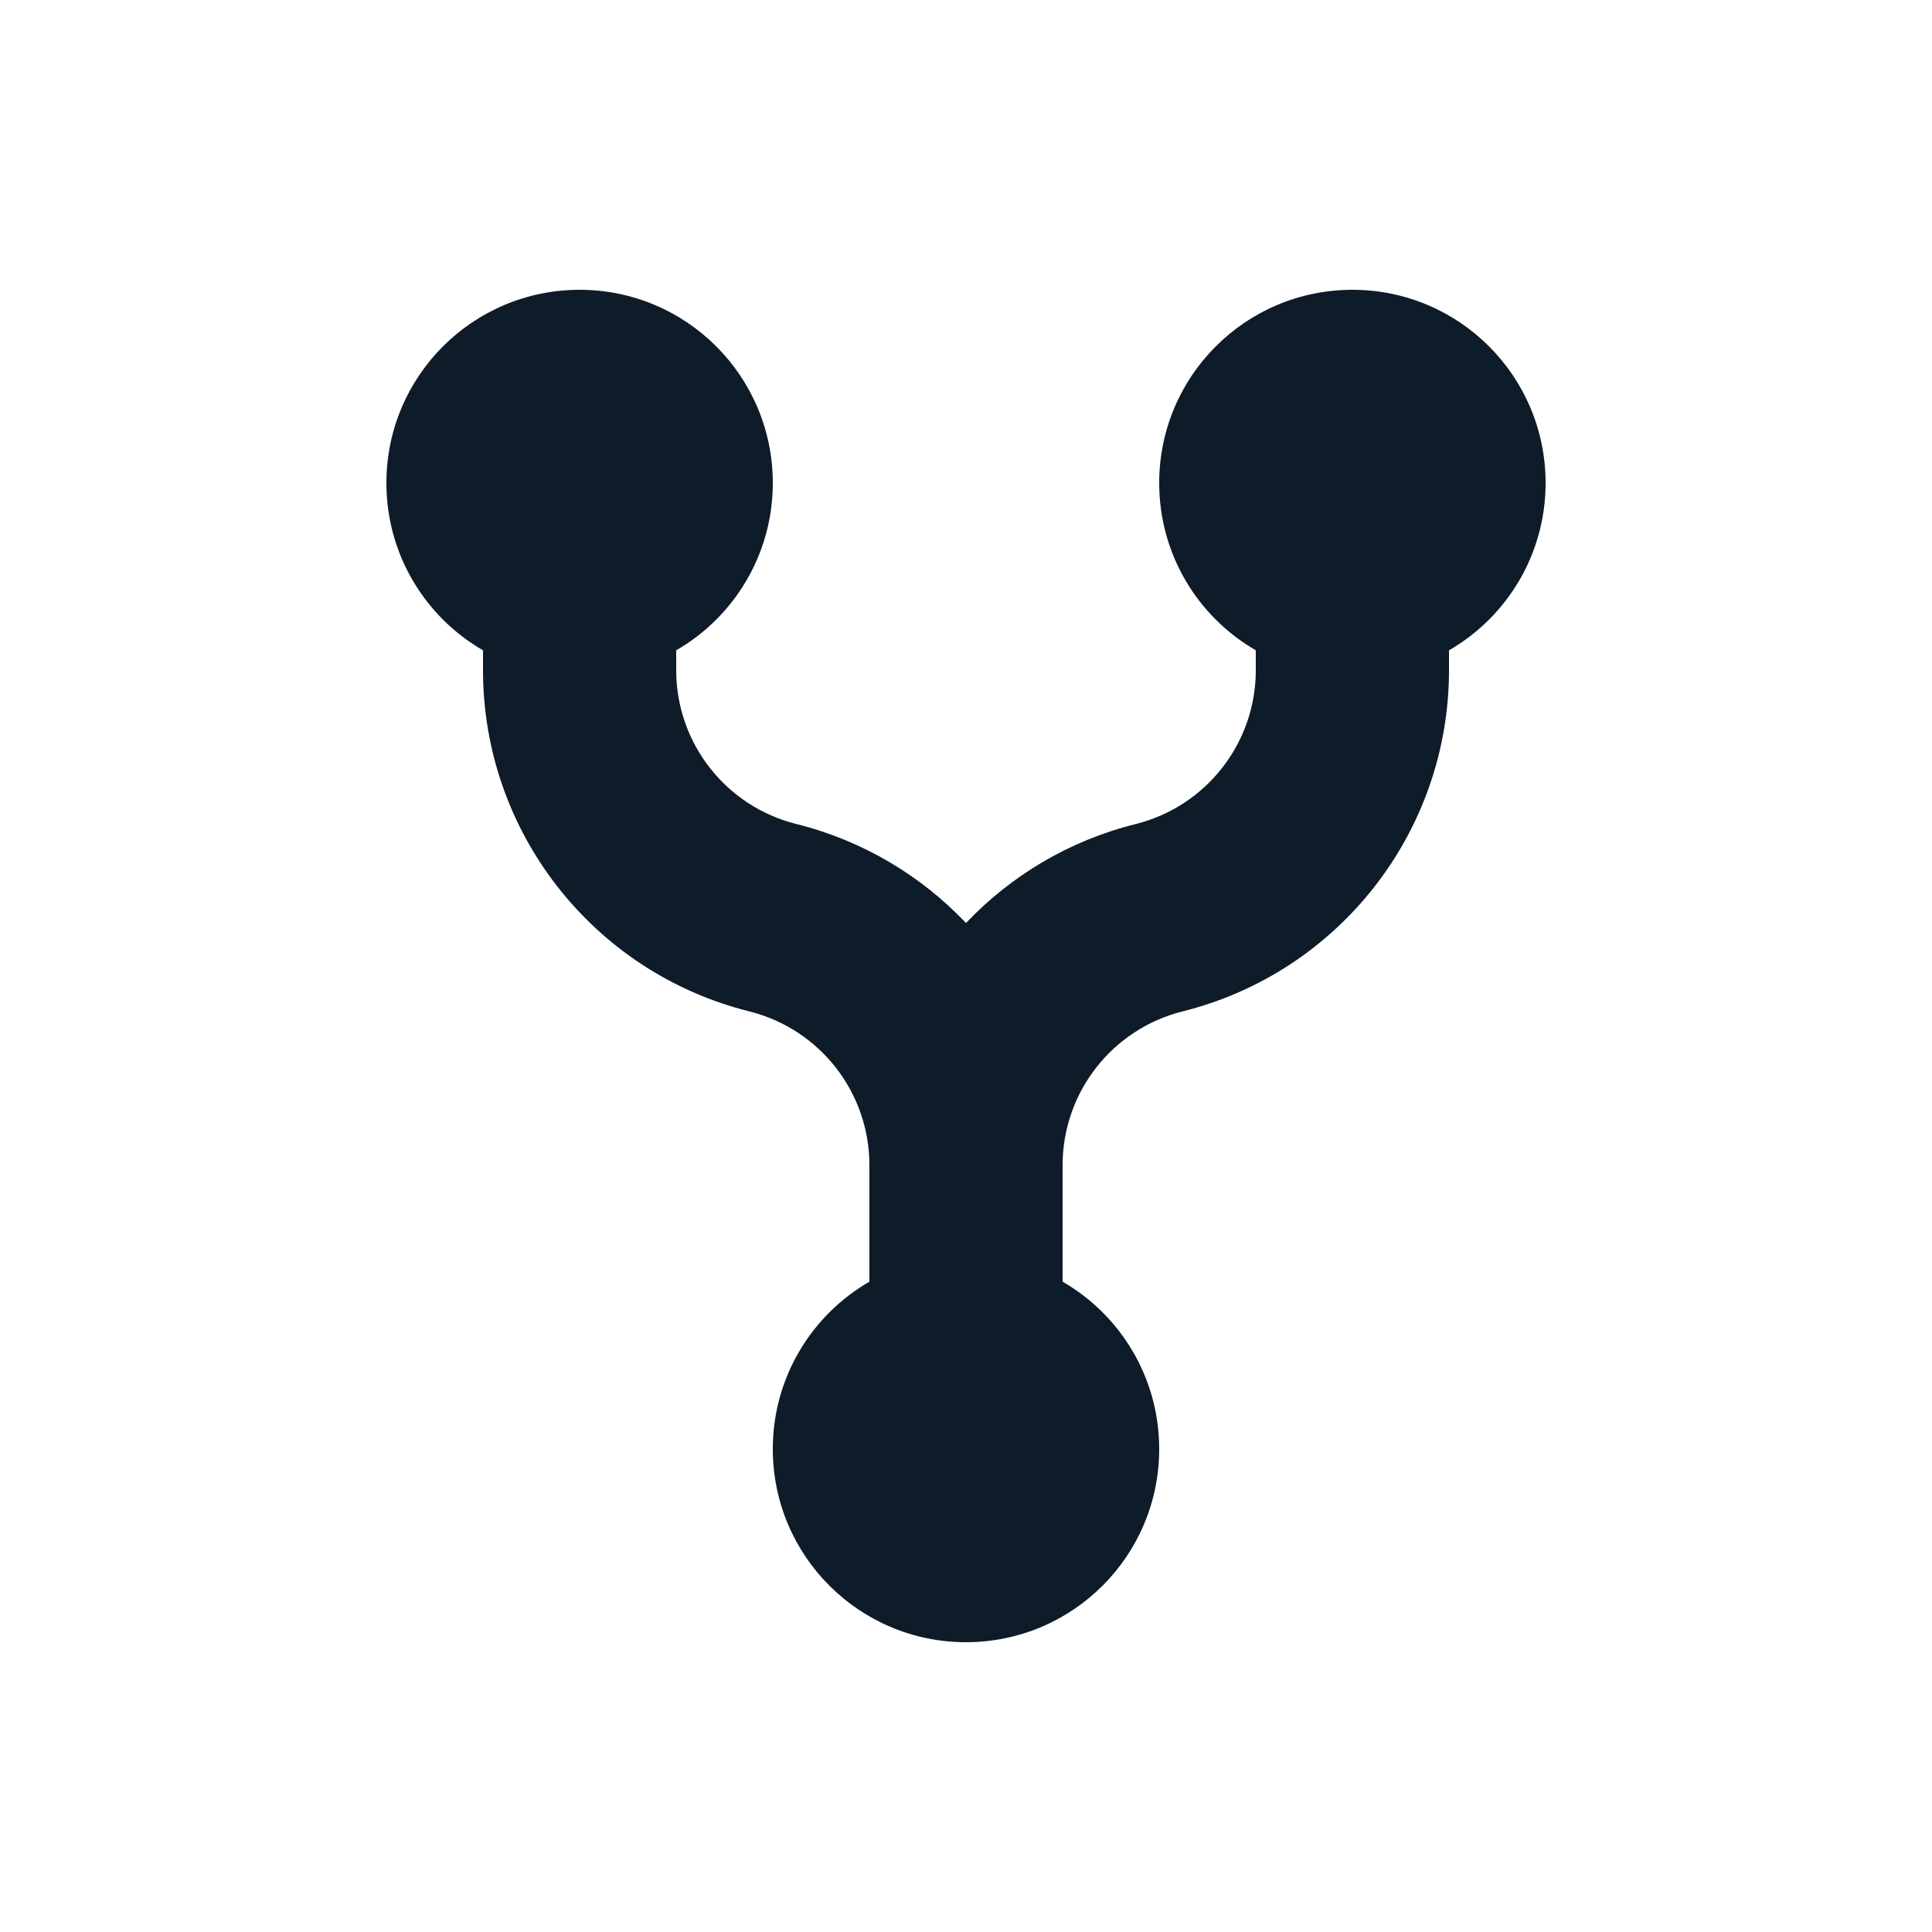
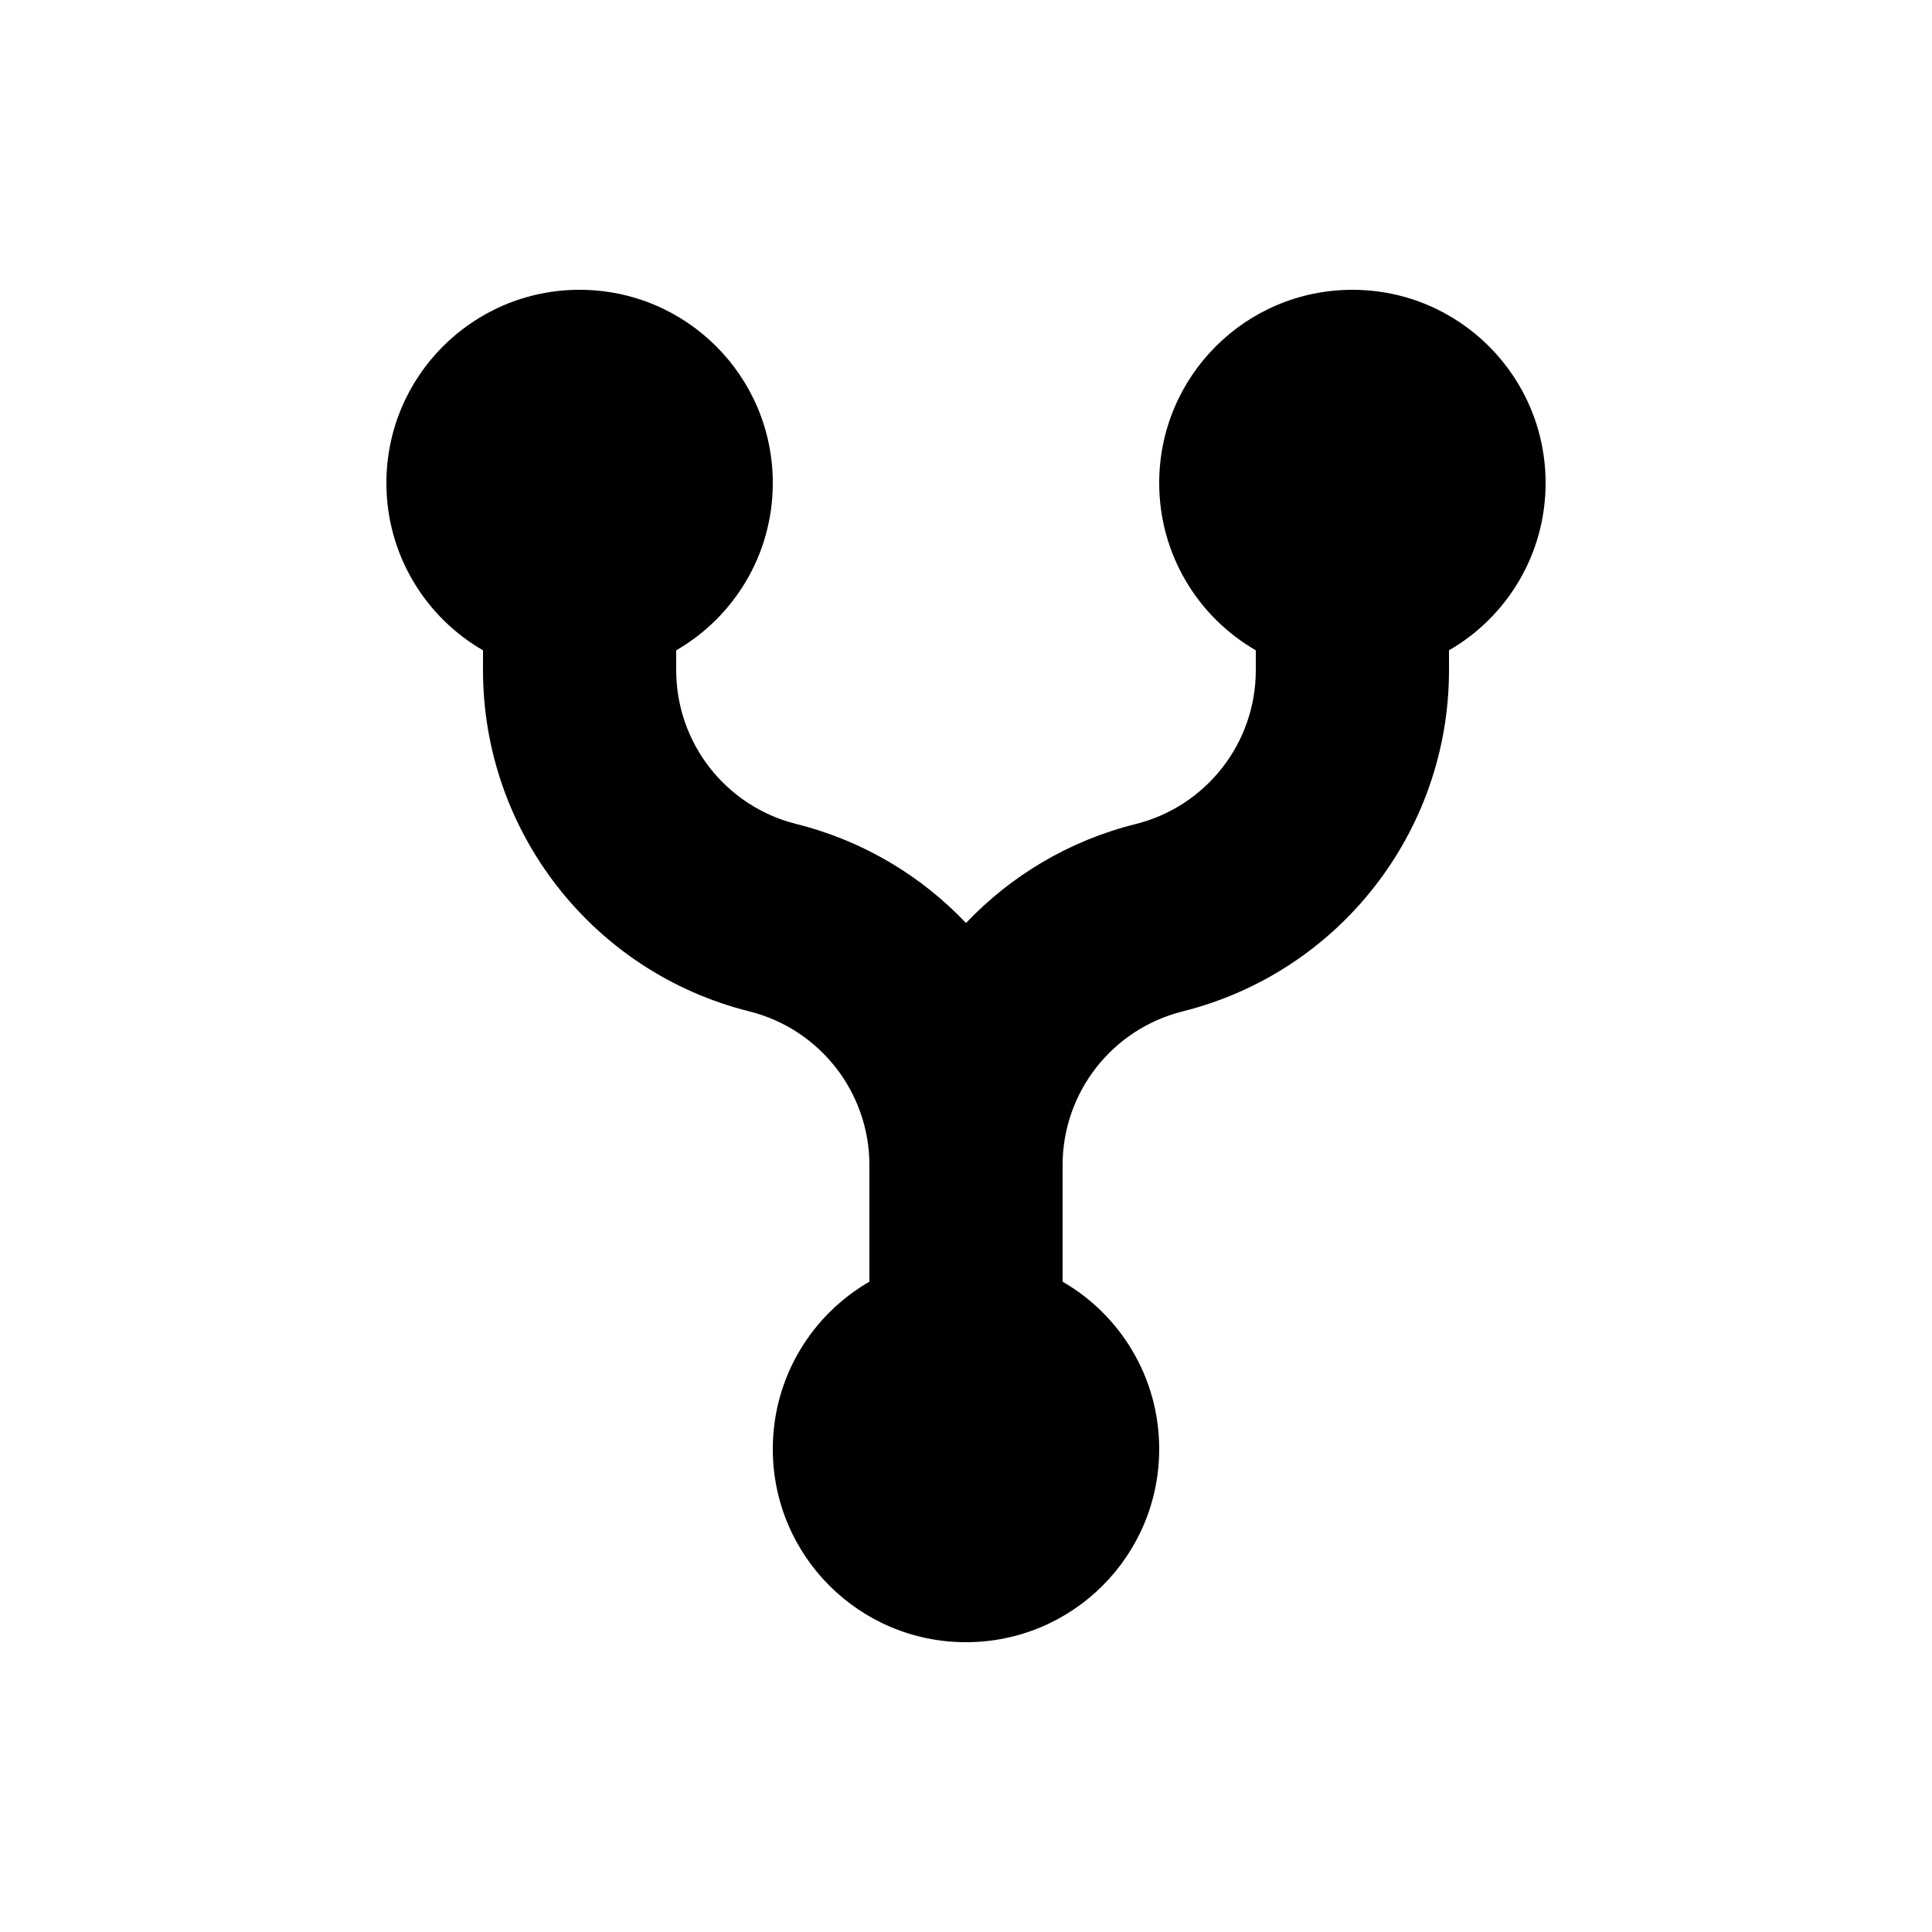
<svg xmlns="http://www.w3.org/2000/svg" width="20" height="20" viewBox="0 0 20 20" fill="none">
-   <path d="M7 6.732C7.598 6.387 8 5.74 8 5C8 3.895 7.105 3 6 3C4.895 3 4 3.895 4 5C4 5.74 4.402 6.387 5 6.732V6.938C5 8.609 6.137 10.065 7.757 10.47C8.488 10.653 9 11.309 9 12.062V13.268C8.402 13.613 8 14.26 8 15C8 16.105 8.895 17 10 17C11.105 17 12 16.105 12 15C12 14.26 11.598 13.613 11 13.268V12.062C11 11.309 11.512 10.653 12.242 10.47C13.863 10.065 15 8.609 15 6.938V6.732C15.598 6.387 16 5.74 16 5C16 3.895 15.105 3 14 3C12.895 3 12 3.895 12 5C12 5.74 12.402 6.387 13 6.732V6.938C13 7.691 12.488 8.347 11.758 8.53C11.067 8.702 10.464 9.066 10 9.555C9.536 9.066 8.933 8.702 8.243 8.53C7.512 8.347 7 7.691 7 6.938V6.732Z" fill="#0E1B29" />
+   <path d="M7 6.732C7.598 6.387 8 5.74 8 5C8 3.895 7.105 3 6 3C4.895 3 4 3.895 4 5C4 5.74 4.402 6.387 5 6.732V6.938C5 8.609 6.137 10.065 7.757 10.47C8.488 10.653 9 11.309 9 12.062V13.268C8.402 13.613 8 14.26 8 15C8 16.105 8.895 17 10 17C11.105 17 12 16.105 12 15C12 14.26 11.598 13.613 11 13.268V12.062C11 11.309 11.512 10.653 12.242 10.47C13.863 10.065 15 8.609 15 6.938V6.732C15.598 6.387 16 5.74 16 5C16 3.895 15.105 3 14 3C12.895 3 12 3.895 12 5C12 5.74 12.402 6.387 13 6.732V6.938C13 7.691 12.488 8.347 11.758 8.53C11.067 8.702 10.464 9.066 10 9.555C9.536 9.066 8.933 8.702 8.243 8.53C7.512 8.347 7 7.691 7 6.938V6.732Z" fill="currentColor" />
</svg>
